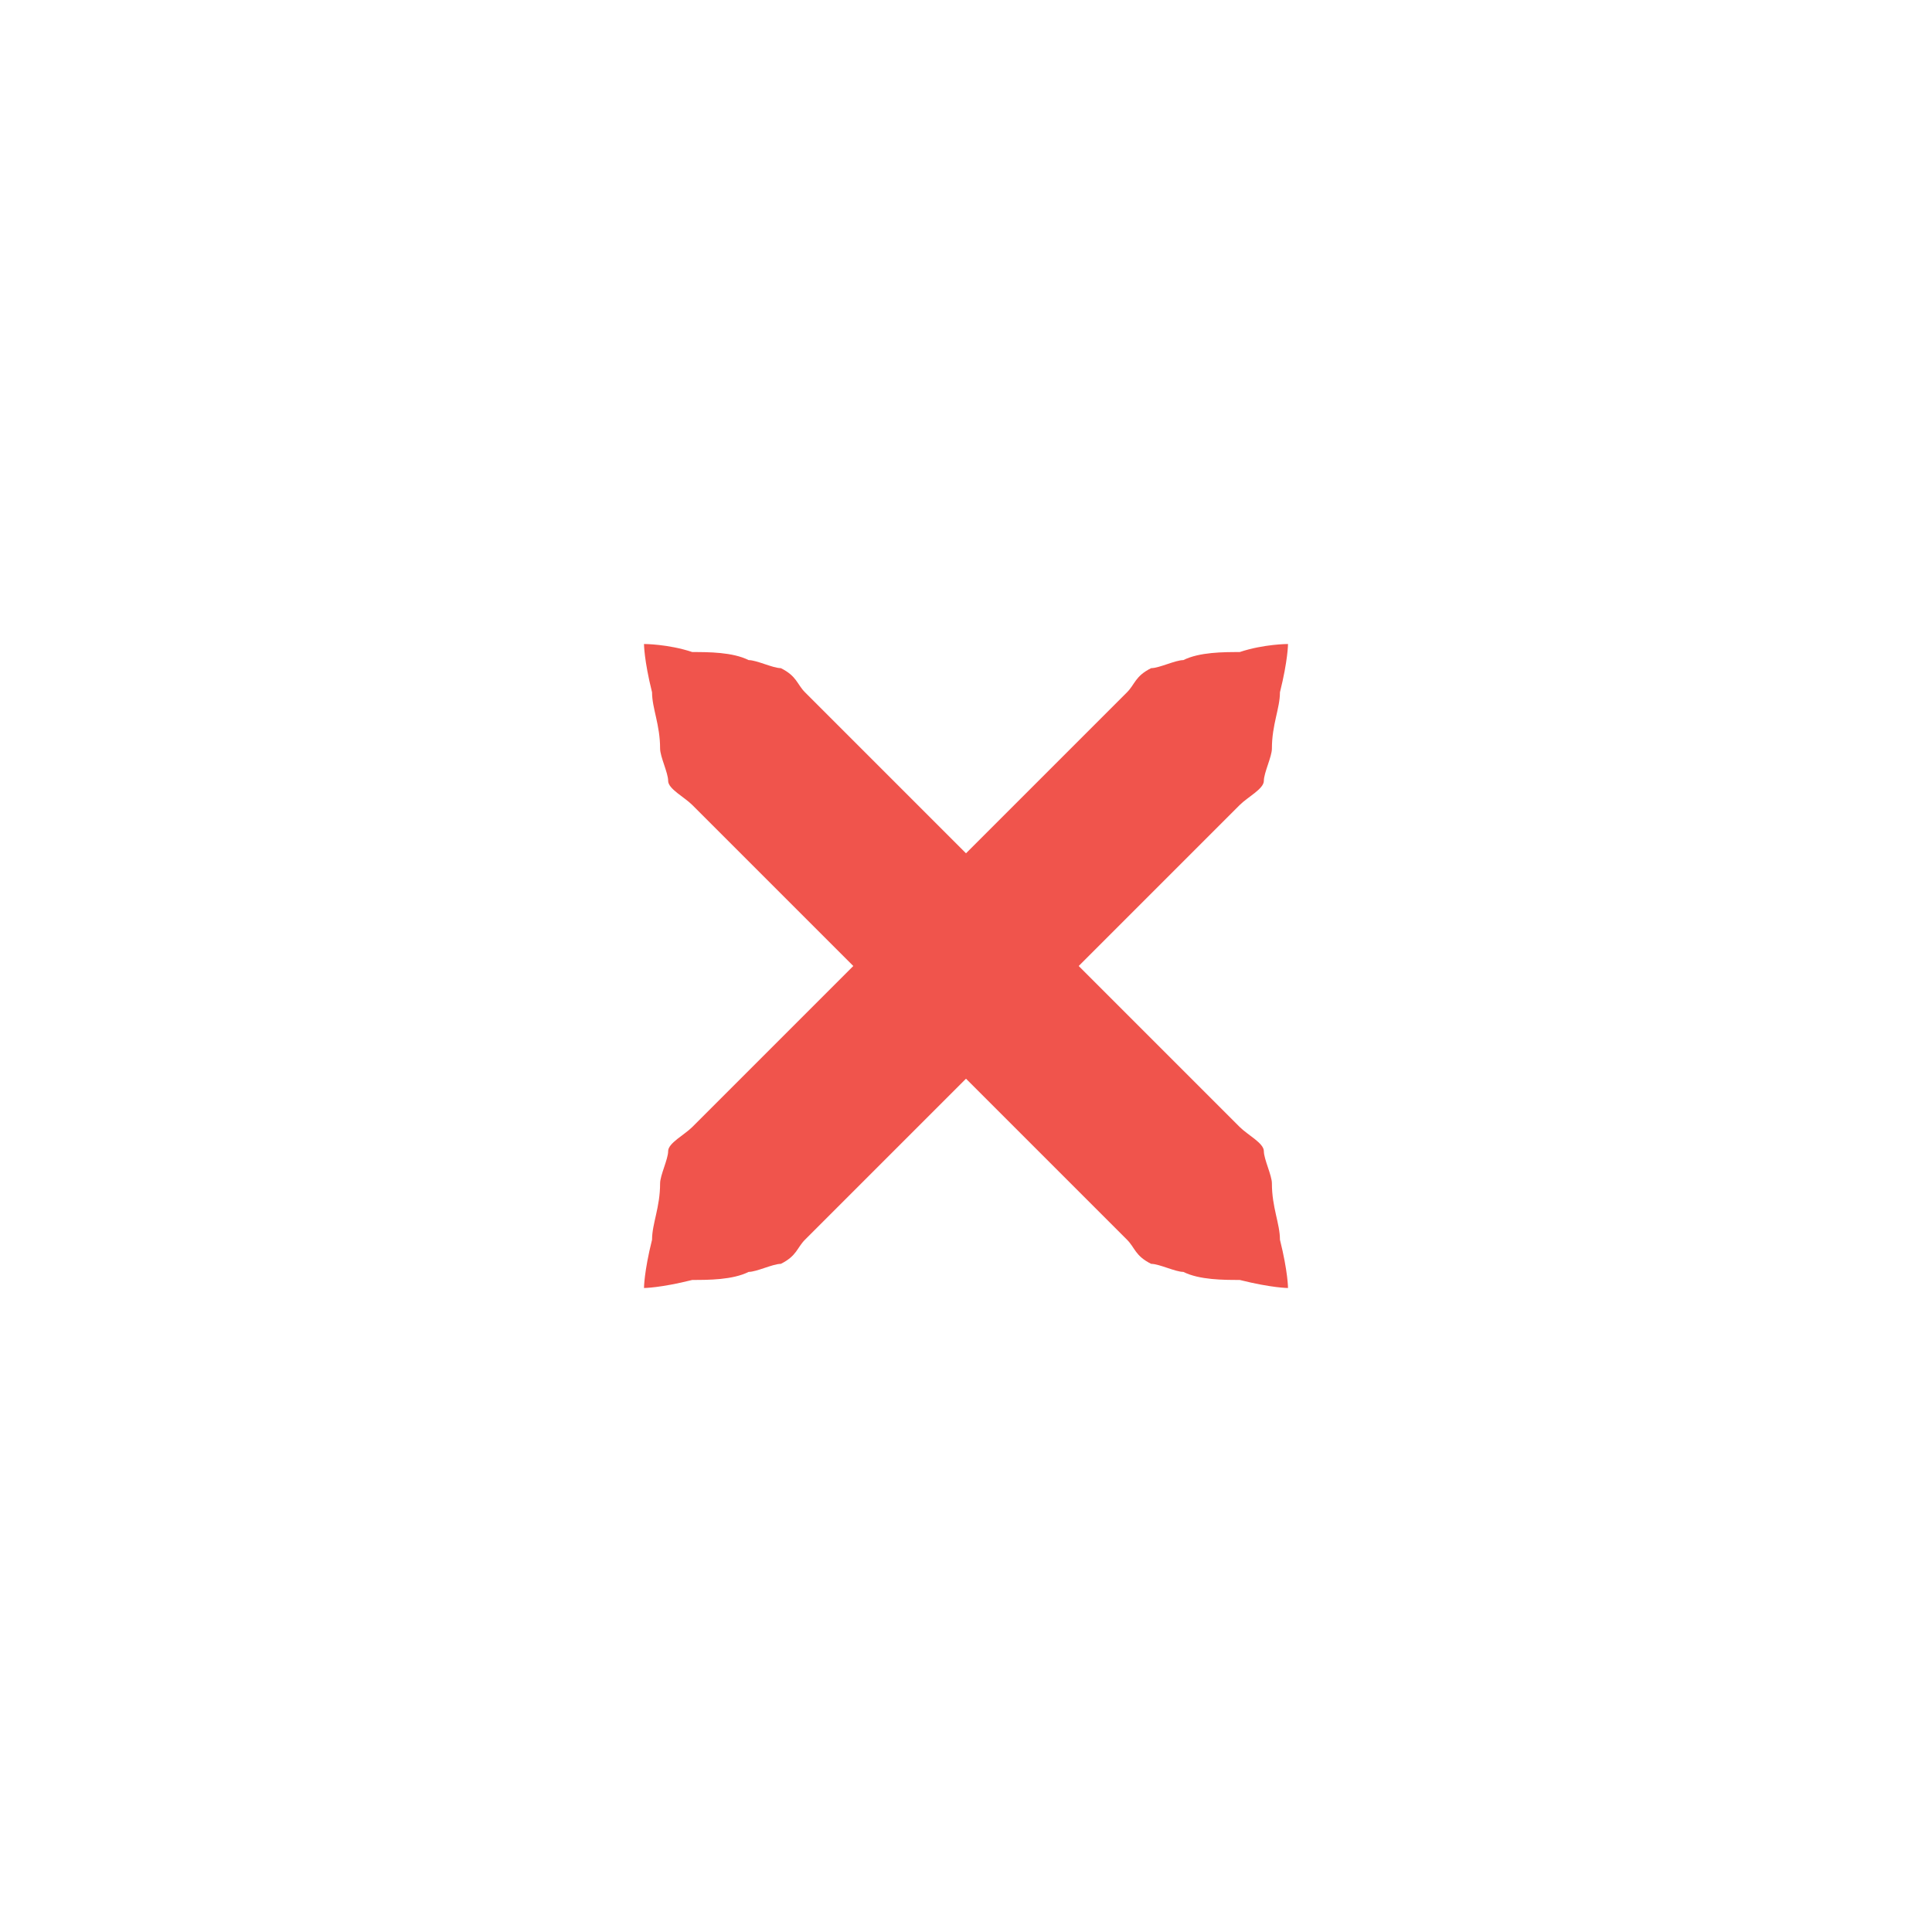
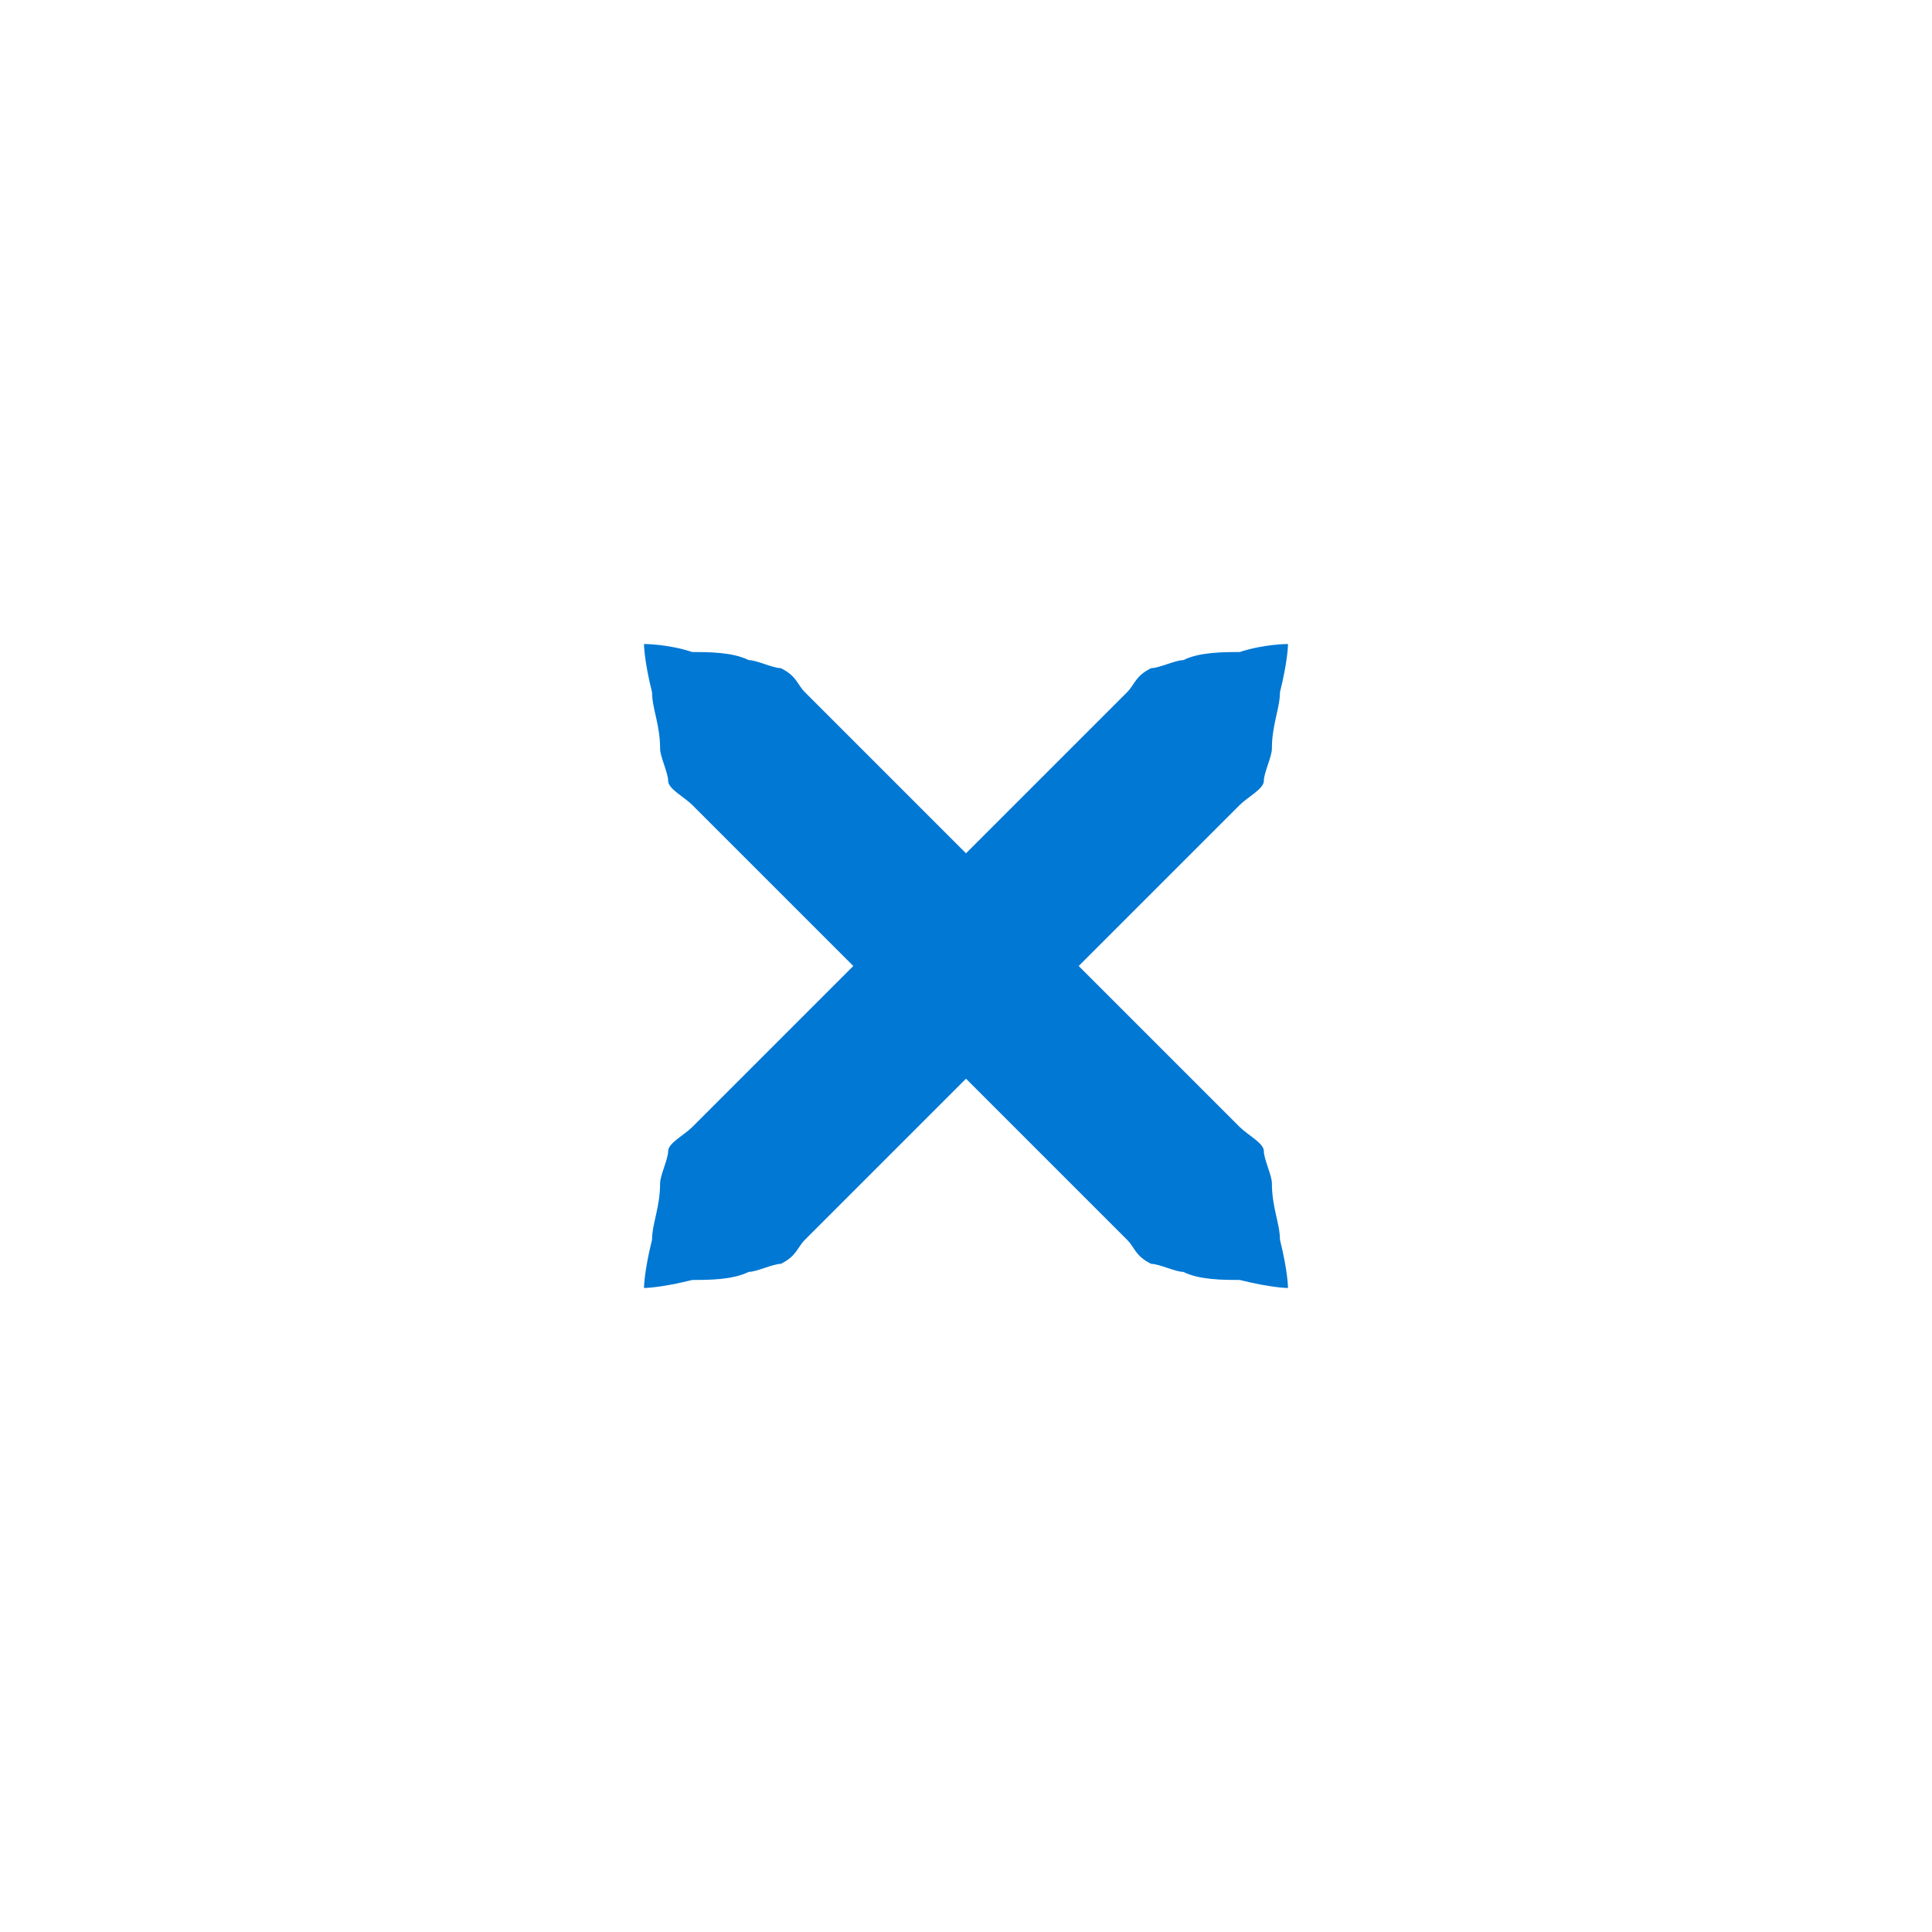
<svg xmlns="http://www.w3.org/2000/svg" xmlns:xlink="http://www.w3.org/1999/xlink" version="1.1" x="0px" y="0px" width="24px" height="24px" viewBox="0 0 24 24">
-   <path id="a" fill="#f0544c" d="M16,8c0,0,0,0.2-0.1,0.6c0,0.2-0.1,0.4-0.1,0.7c0,0.1-0.1,0.3-0.1,0.4c0,0.1-0.2,0.2-0.3,0.3c-0.7,0.7-1.7,1.7-2.7,2.7c-1,1-2,2-2.7,2.7c-0.1,0.1-0.1,0.2-0.3,0.3c-0.1,0-0.3,0.1-0.4,0.1c-0.2,0.1-0.5,0.1-0.7,0.1C8.2,16,8,16,8,16s0-0.2,0.1-0.6c0-0.2,0.1-0.4,0.1-0.7c0-0.1,0.1-0.3,0.1-0.4c0-0.1,0.2-0.2,0.3-0.3c0.7-0.7,1.7-1.7,2.7-2.7c1-1,2-2,2.7-2.7c0.1-0.1,0.1-0.2,0.3-0.3c0.1,0,0.3-0.1,0.4-0.1c0.2-0.1,0.5-0.1,0.7-0.1C15.7,8,16,8,16,8z" />
+   <path id="a" fill="#0078d4" d="M16,8c0,0,0,0.2-0.1,0.6c0,0.2-0.1,0.4-0.1,0.7c0,0.1-0.1,0.3-0.1,0.4c0,0.1-0.2,0.2-0.3,0.3c-0.7,0.7-1.7,1.7-2.7,2.7c-1,1-2,2-2.7,2.7c-0.1,0.1-0.1,0.2-0.3,0.3c-0.1,0-0.3,0.1-0.4,0.1c-0.2,0.1-0.5,0.1-0.7,0.1C8.2,16,8,16,8,16s0-0.2,0.1-0.6c0-0.2,0.1-0.4,0.1-0.7c0-0.1,0.1-0.3,0.1-0.4c0-0.1,0.2-0.2,0.3-0.3c0.7-0.7,1.7-1.7,2.7-2.7c1-1,2-2,2.7-2.7c0.1-0.1,0.1-0.2,0.3-0.3c0.1,0,0.3-0.1,0.4-0.1c0.2-0.1,0.5-0.1,0.7-0.1C15.7,8,16,8,16,8z" />
  <use xlink:href="#a" transform="matrix(-1,0,0,1,24,0)" />
</svg>
